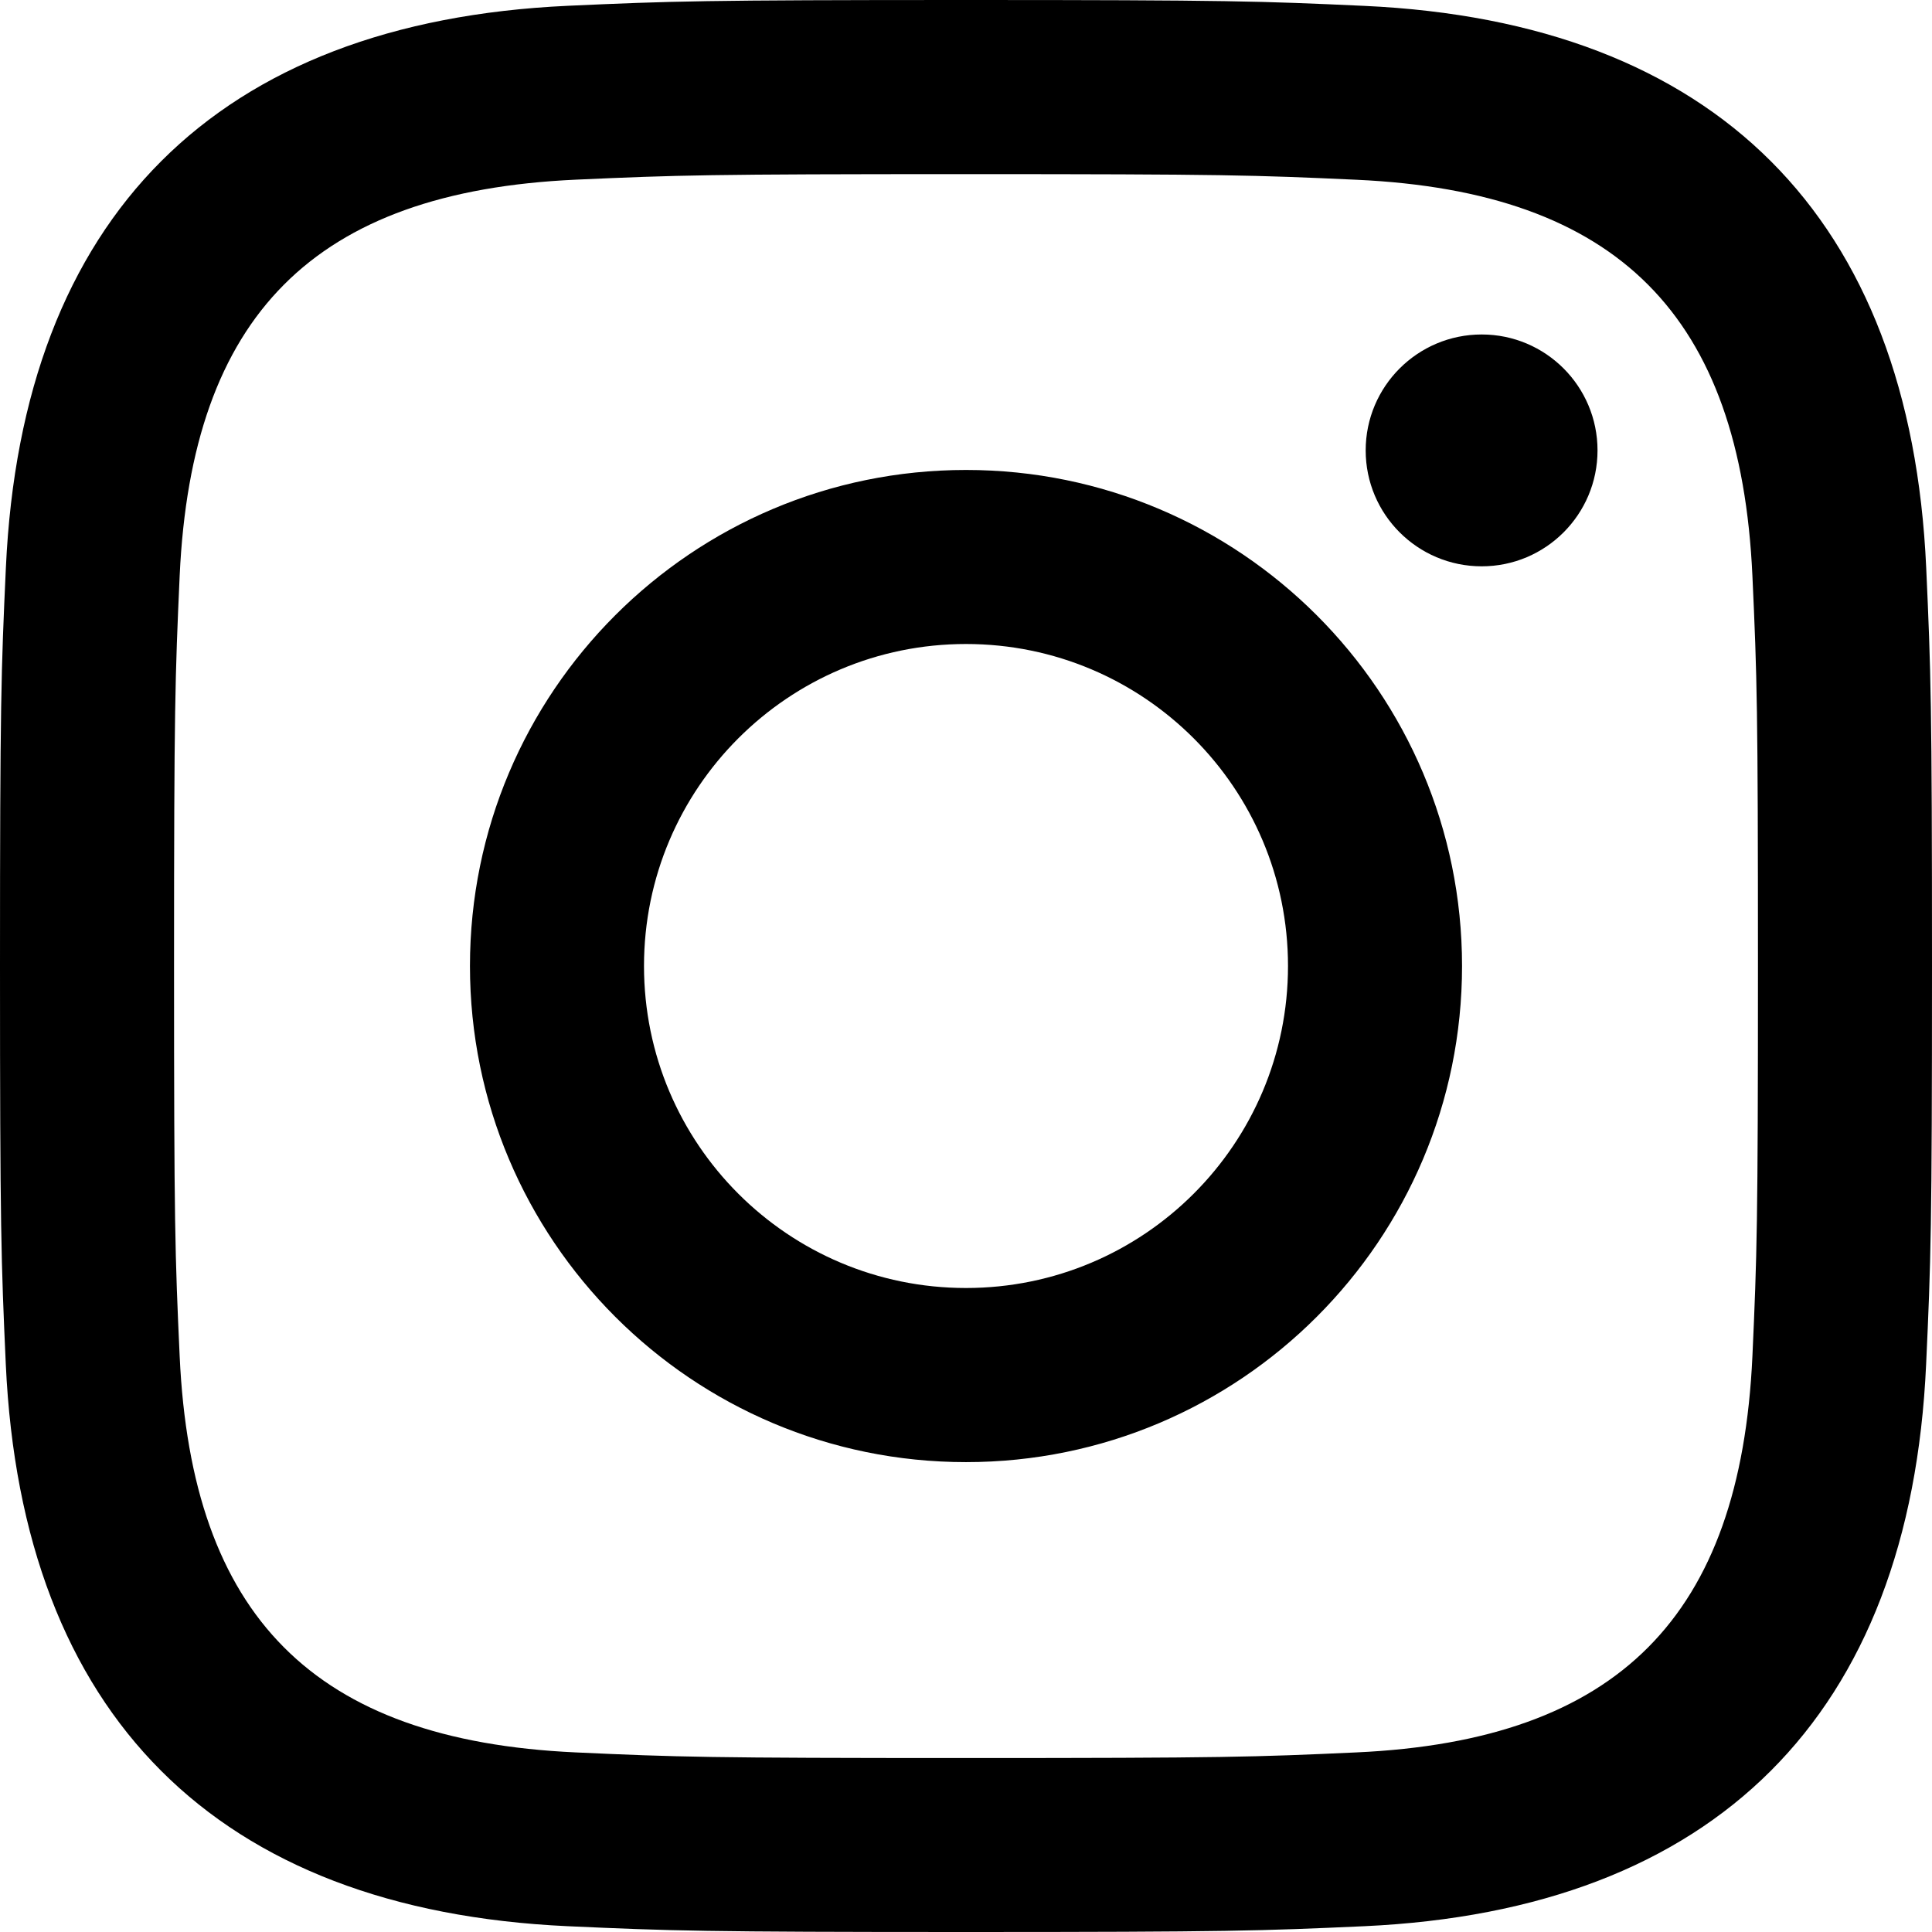
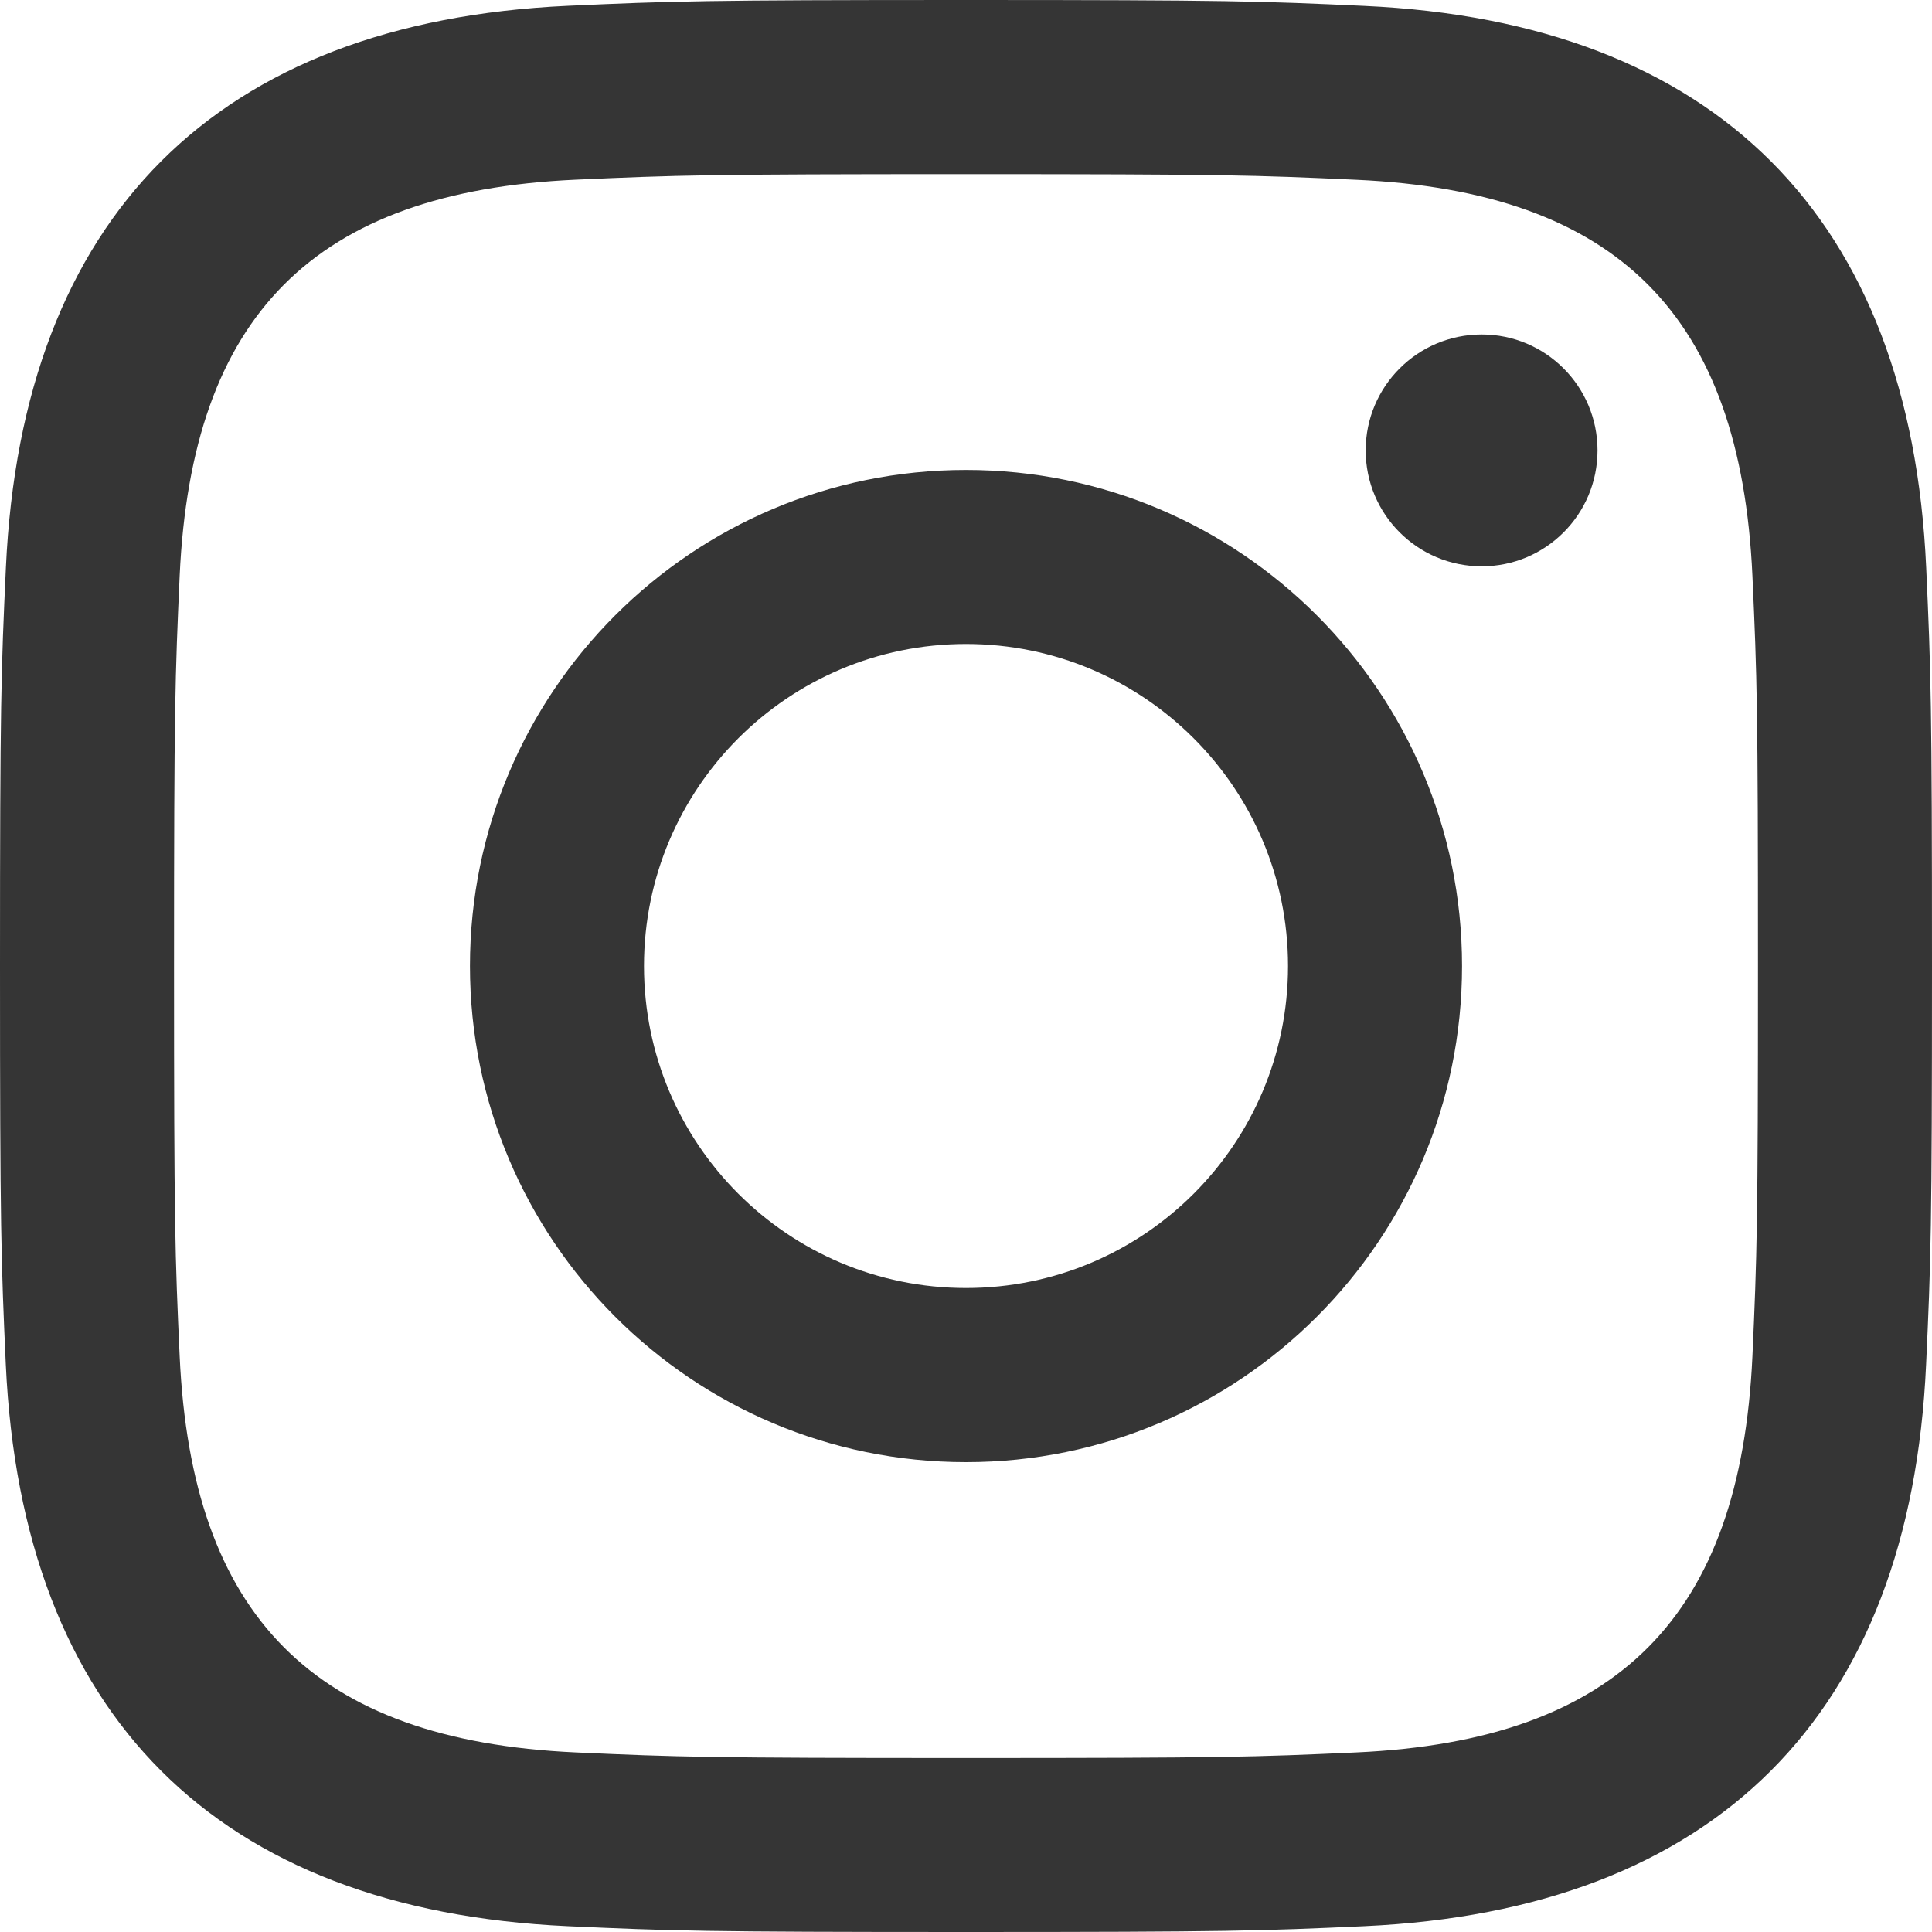
- <svg xmlns="http://www.w3.org/2000/svg" width="24" height="24" viewBox="0 0 24 24">
-   <path d="M12 2.163c3.204 0 3.584.012 4.85.07 3.252.148 4.771 1.691 4.919 4.919.058 1.265.069 1.645.069 4.849 0 3.205-.012 3.584-.069 4.849-.149 3.225-1.664 4.771-4.919 4.919-1.266.058-1.644.07-4.85.07-3.204 0-3.584-.012-4.849-.07-3.26-.149-4.771-1.699-4.919-4.92-.058-1.265-.07-1.644-.07-4.849 0-3.204.013-3.583.07-4.849.149-3.227 1.664-4.771 4.919-4.919 1.266-.057 1.645-.069 4.849-.069zm0-2.163c-3.259 0-3.667.014-4.947.072-4.358.2-6.78 2.618-6.98 6.98-.059 1.281-.073 1.689-.073 4.948 0 3.259.014 3.668.072 4.948.2 4.358 2.618 6.78 6.98 6.98 1.281.058 1.689.072 4.948.072 3.259 0 3.668-.014 4.948-.072 4.354-.2 6.782-2.618 6.979-6.98.059-1.28.073-1.689.073-4.948 0-3.259-.014-3.667-.072-4.947-.196-4.354-2.617-6.78-6.979-6.98-1.281-.059-1.69-.073-4.949-.073zm0 5.838c-3.403 0-6.162 2.759-6.162 6.162s2.759 6.163 6.162 6.163 6.162-2.759 6.162-6.163c0-3.403-2.759-6.162-6.162-6.162zm0 10.162c-2.209 0-4-1.79-4-4 0-2.209 1.791-4 4-4s4 1.791 4 4c0 2.21-1.791 4-4 4zm6.406-11.845c-.796 0-1.441.645-1.441 1.44s.645 1.44 1.441 1.44c.795 0 1.439-.645 1.439-1.44s-.644-1.44-1.439-1.44z" />
+ <svg xmlns="http://www.w3.org/2000/svg" width="40" height="40" viewBox="0 0 40 40" fill="none">
+   <path d="M20 3.605C25.34 3.605 25.973 3.625 28.083 3.722C33.503 3.968 36.035 6.54 36.282 11.92C36.378 14.028 36.397 14.662 36.397 20.002C36.397 25.343 36.377 25.975 36.282 28.083C36.033 33.458 33.508 36.035 28.083 36.282C25.973 36.378 25.343 36.398 20 36.398C14.66 36.398 14.027 36.378 11.918 36.282C6.485 36.033 3.967 33.45 3.72 28.082C3.623 25.973 3.603 25.342 3.603 20C3.603 14.66 3.625 14.028 3.72 11.918C3.968 6.54 6.493 3.967 11.918 3.72C14.028 3.625 14.66 3.605 20 3.605ZM20 0C14.568 0 13.888 0.023 11.755 0.12C4.492 0.453 0.455 4.483 0.122 11.753C0.023 13.888 0 14.568 0 20C0 25.432 0.023 26.113 0.12 28.247C0.453 35.51 4.483 39.547 11.753 39.88C13.888 39.977 14.568 40 20 40C25.432 40 26.113 39.977 28.247 39.88C35.503 39.547 39.55 35.517 39.878 28.247C39.977 26.113 40 25.432 40 20C40 14.568 39.977 13.888 39.88 11.755C39.553 4.498 35.518 0.455 28.248 0.122C26.113 0.023 25.432 0 20 0ZM20 9.73C14.328 9.73 9.73 14.328 9.73 20C9.73 25.672 14.328 30.272 20 30.272C25.672 30.272 30.27 25.673 30.27 20C30.27 14.328 25.672 9.73 20 9.73ZM20 26.667C16.318 26.667 13.333 23.683 13.333 20C13.333 16.318 16.318 13.333 20 13.333C23.682 13.333 26.667 16.318 26.667 20C26.667 23.683 23.682 26.667 20 26.667ZM30.677 6.925C29.35 6.925 28.275 8 28.275 9.325C28.275 10.65 29.35 11.725 30.677 11.725C32.002 11.725 33.075 10.65 33.075 9.325C33.075 8 32.002 6.925 30.677 6.925Z" fill="#353535" />
</svg>
